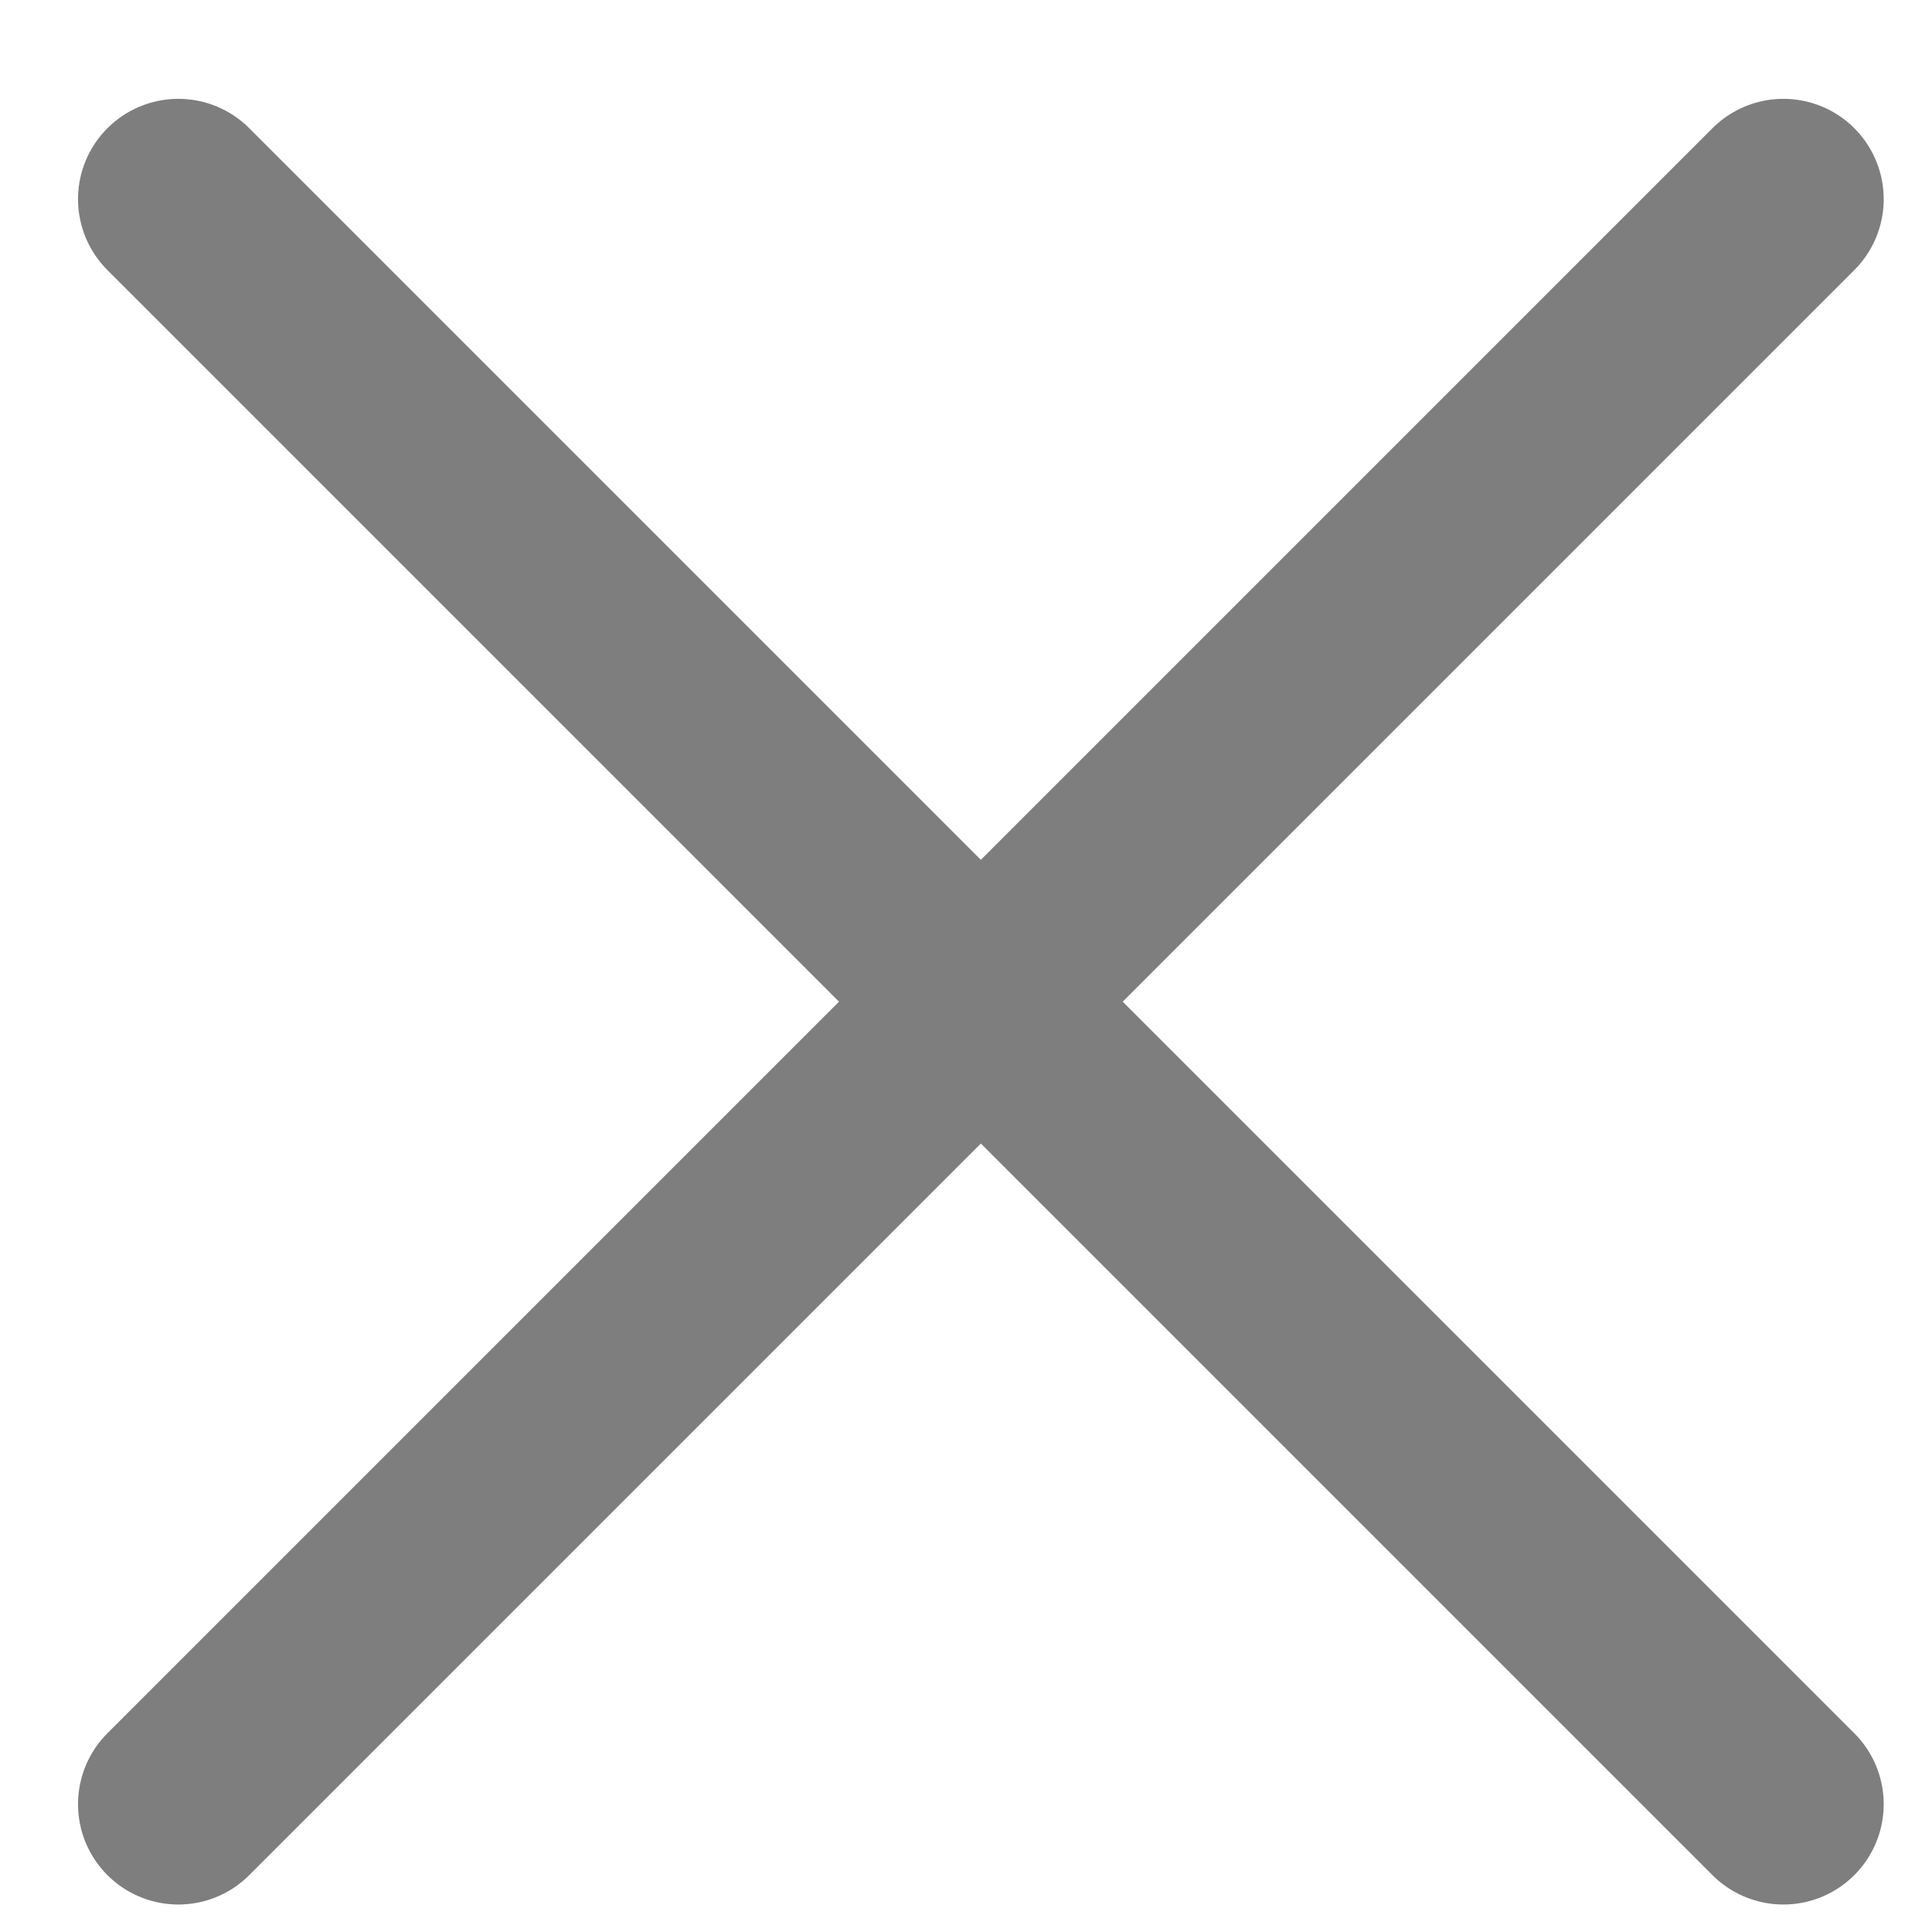
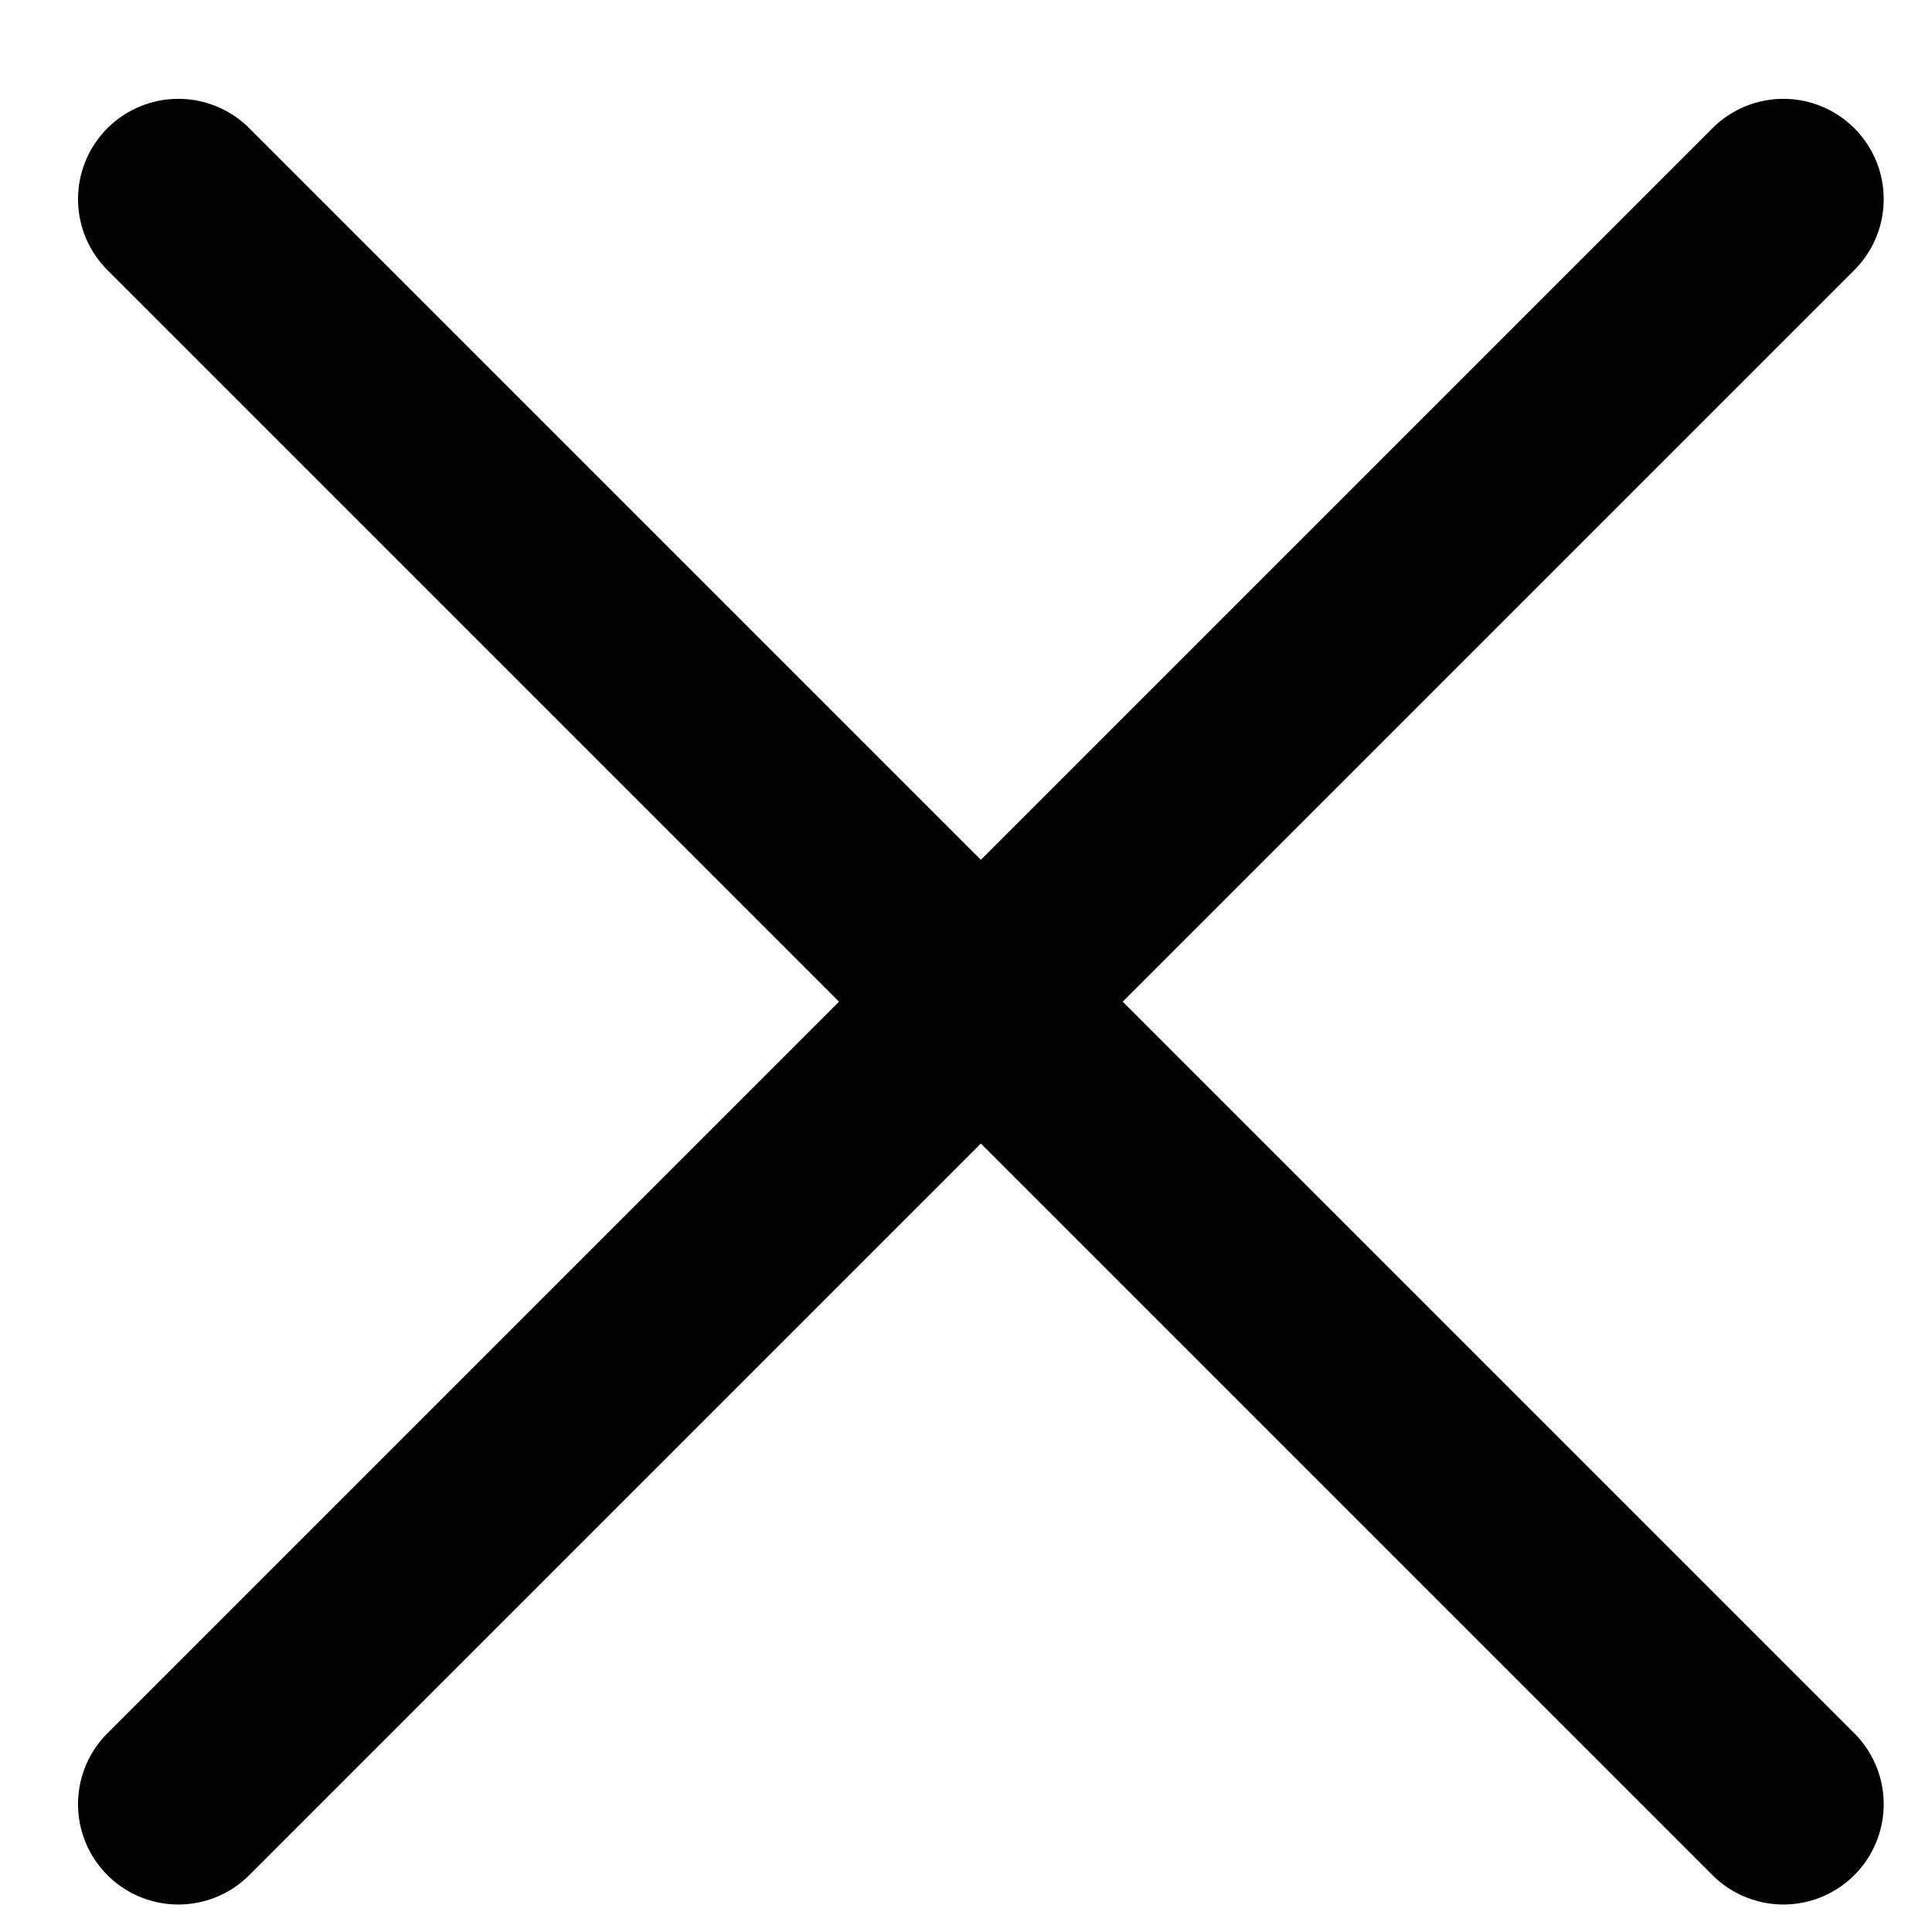
<svg xmlns="http://www.w3.org/2000/svg" width="13" height="13" viewBox="0 0 13 13" fill="none">
-   <path d="M1.2 12.14L12 1.34M1.2 1.34L12 12.14" stroke="#7E7E7E" stroke-width="1.35" stroke-linecap="round" stroke-linejoin="round" />
+   <path d="M1.2 12.14L12 1.34M1.2 1.34L12 12.14" stroke="currentColor" stroke-width="1.35" stroke-linecap="round" stroke-linejoin="round" />
</svg>
